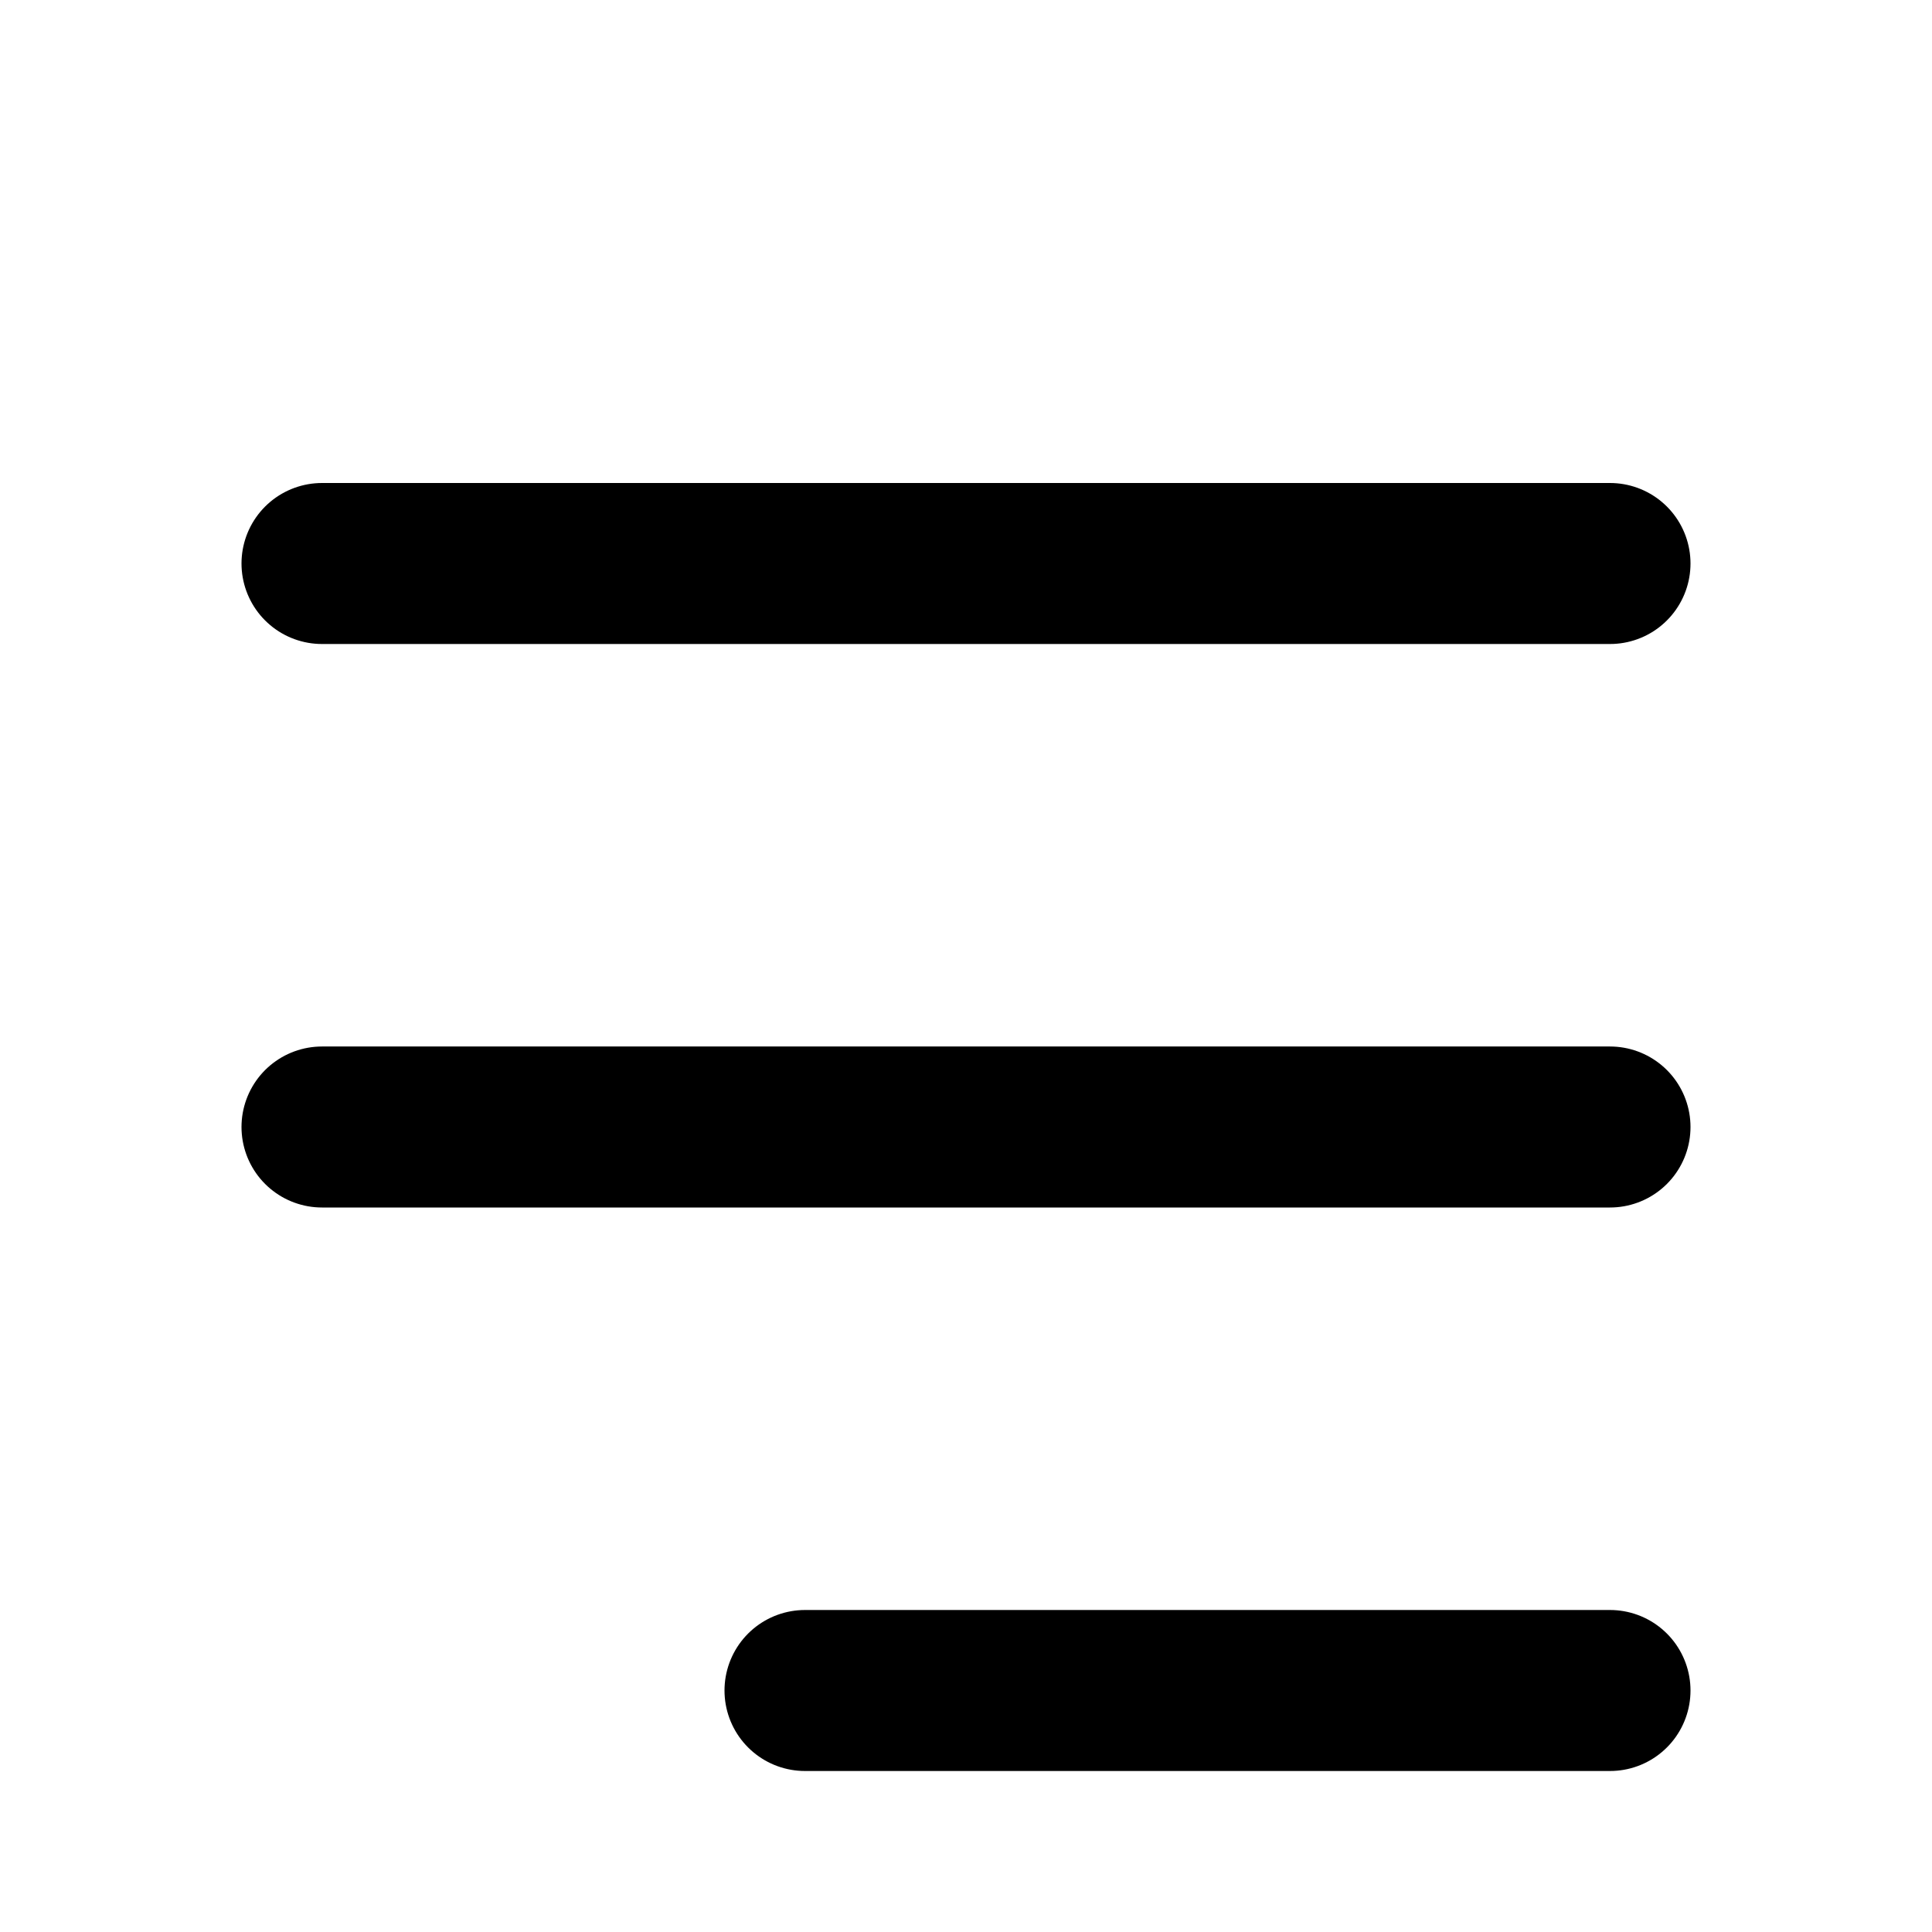
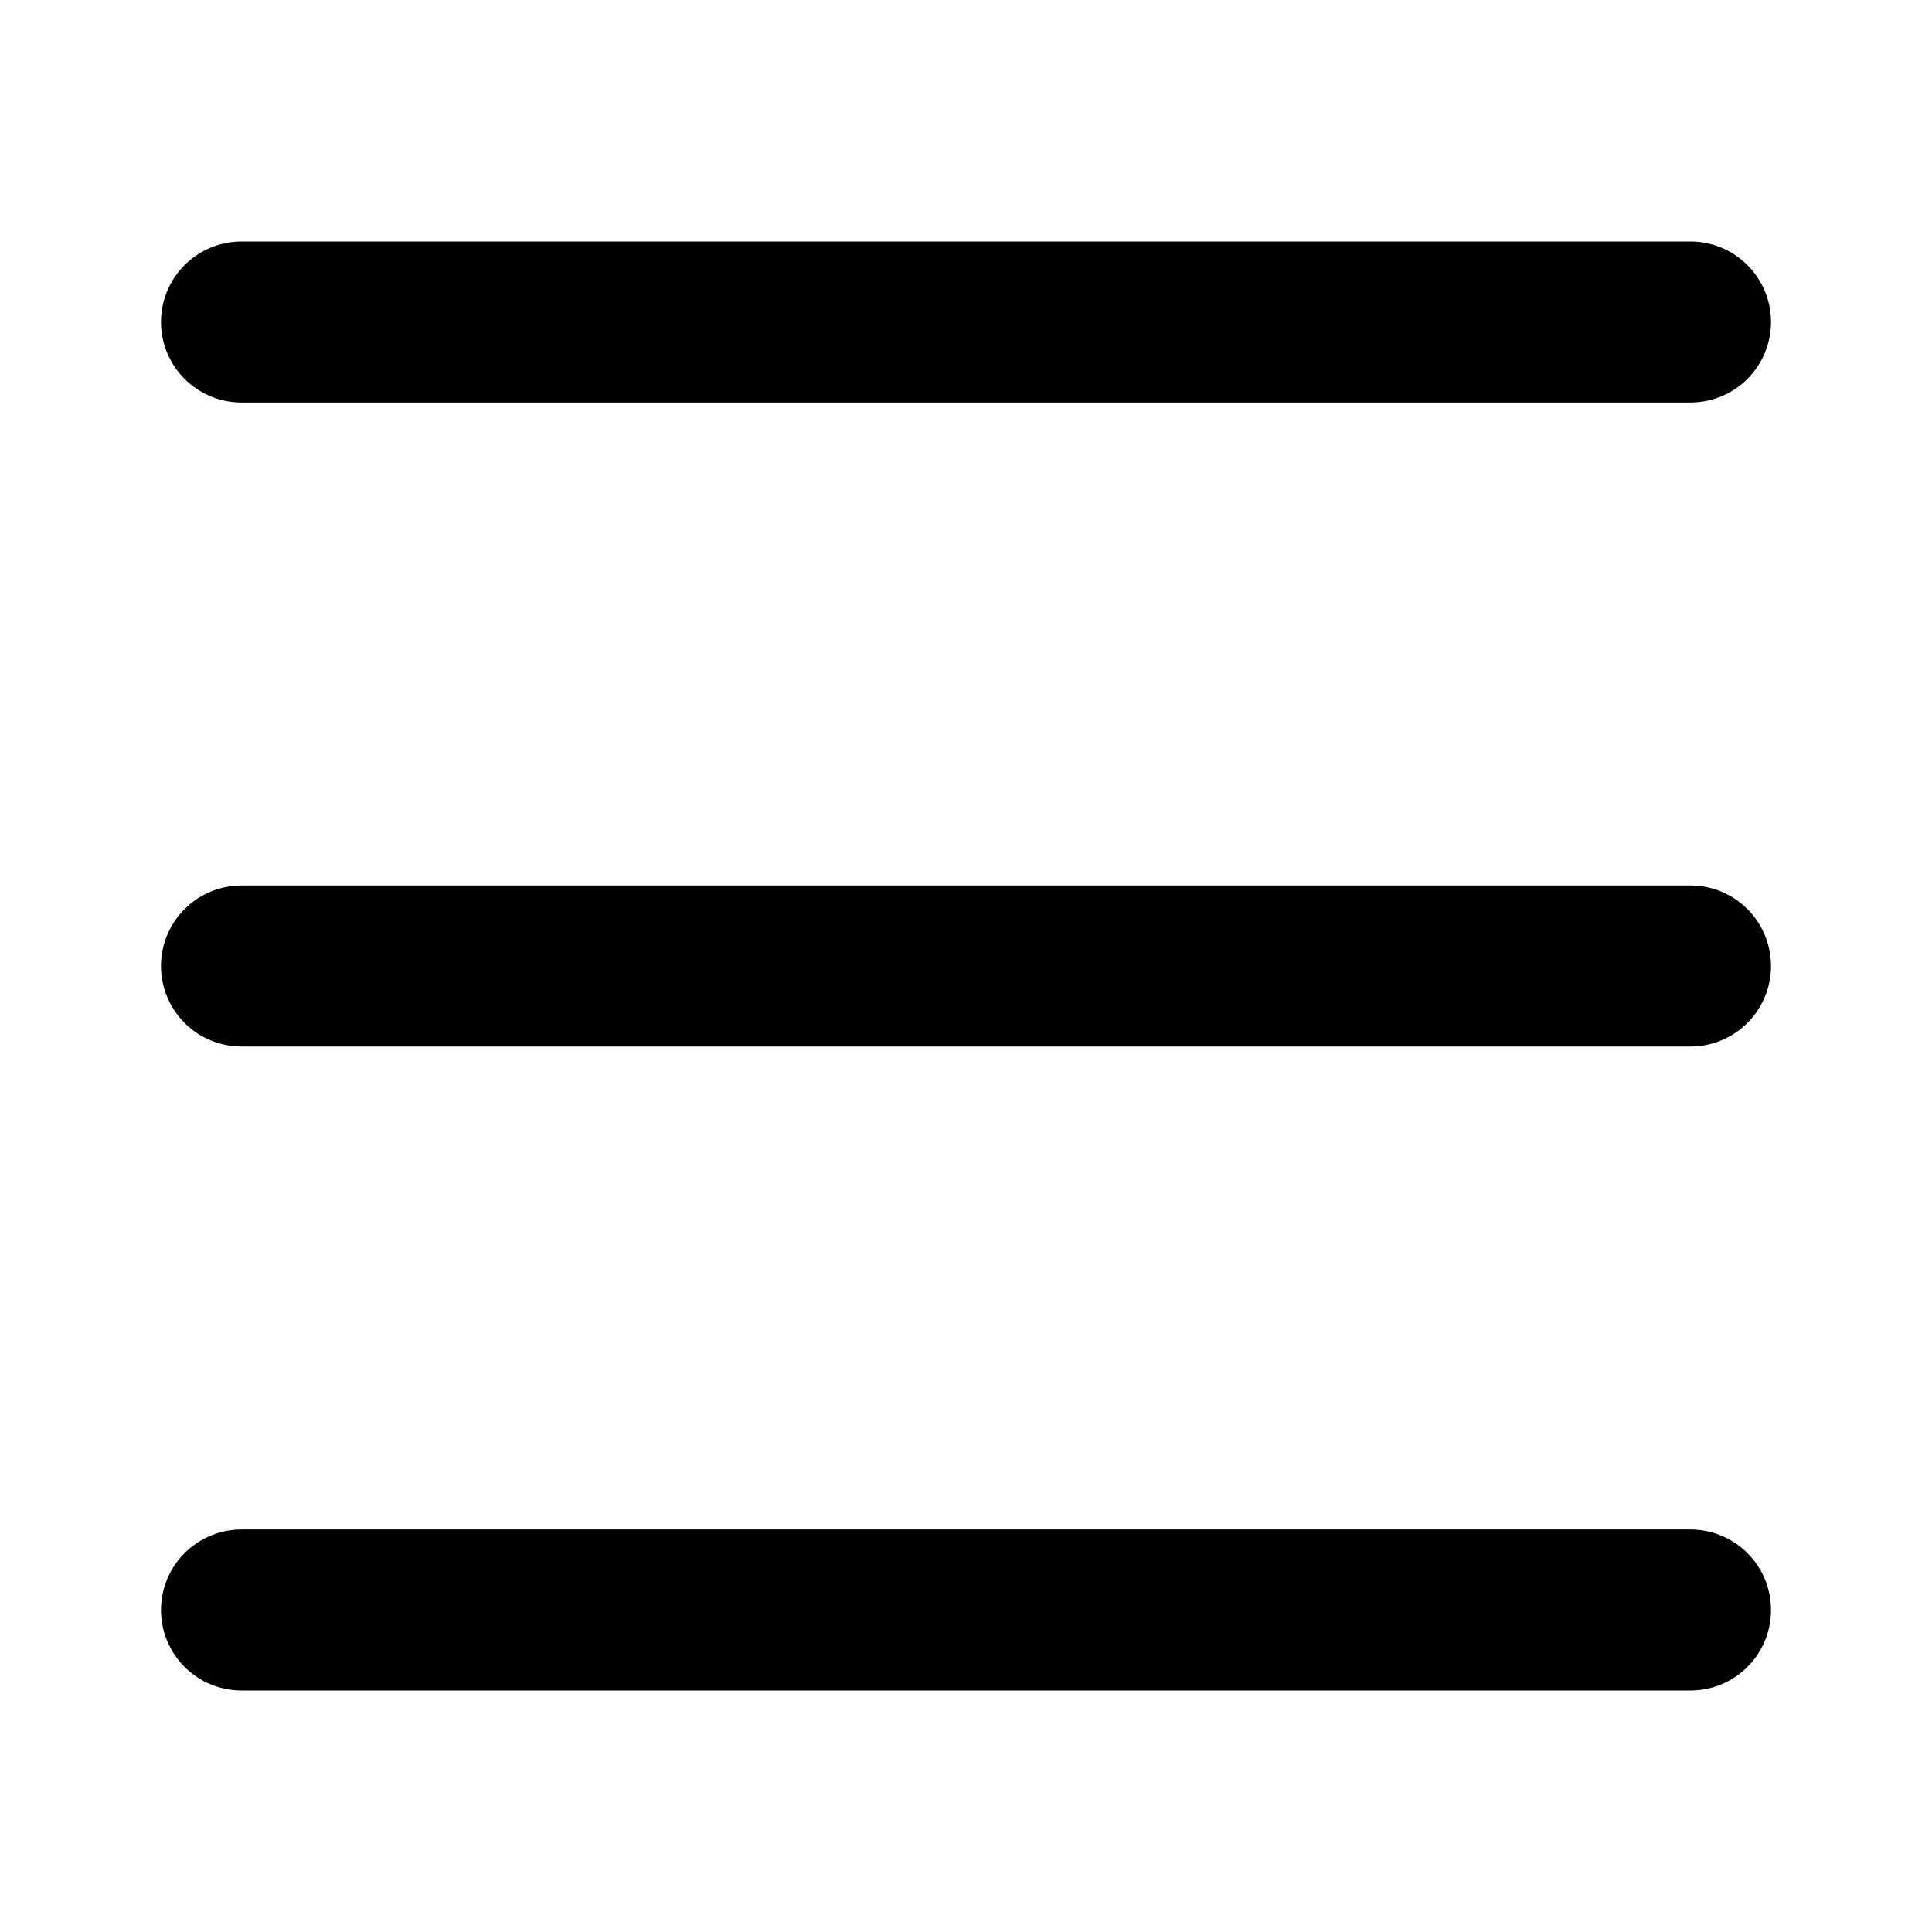
- <svg xmlns="http://www.w3.org/2000/svg" width="24" height="24" viewBox="0 0 24 24" fill="none" stroke="currentColor" stroke-width="2" stroke-linecap="round" stroke-linejoin="round">
-   <line x1="4" y1="7" x2="20" y2="7" />
-   <line x1="4" y1="14" x2="20" y2="14" />
-   <line x1="10" y1="21" x2="20" y2="21" />
+ <svg xmlns="http://www.w3.org/2000/svg" width="24" height="24" viewBox="0 0 24 24" fill="none" stroke="currentColor" stroke-width="2" stroke-linecap="round">
+   <path d="M3 4h18M3 12h18M3 20h18" />
</svg>
